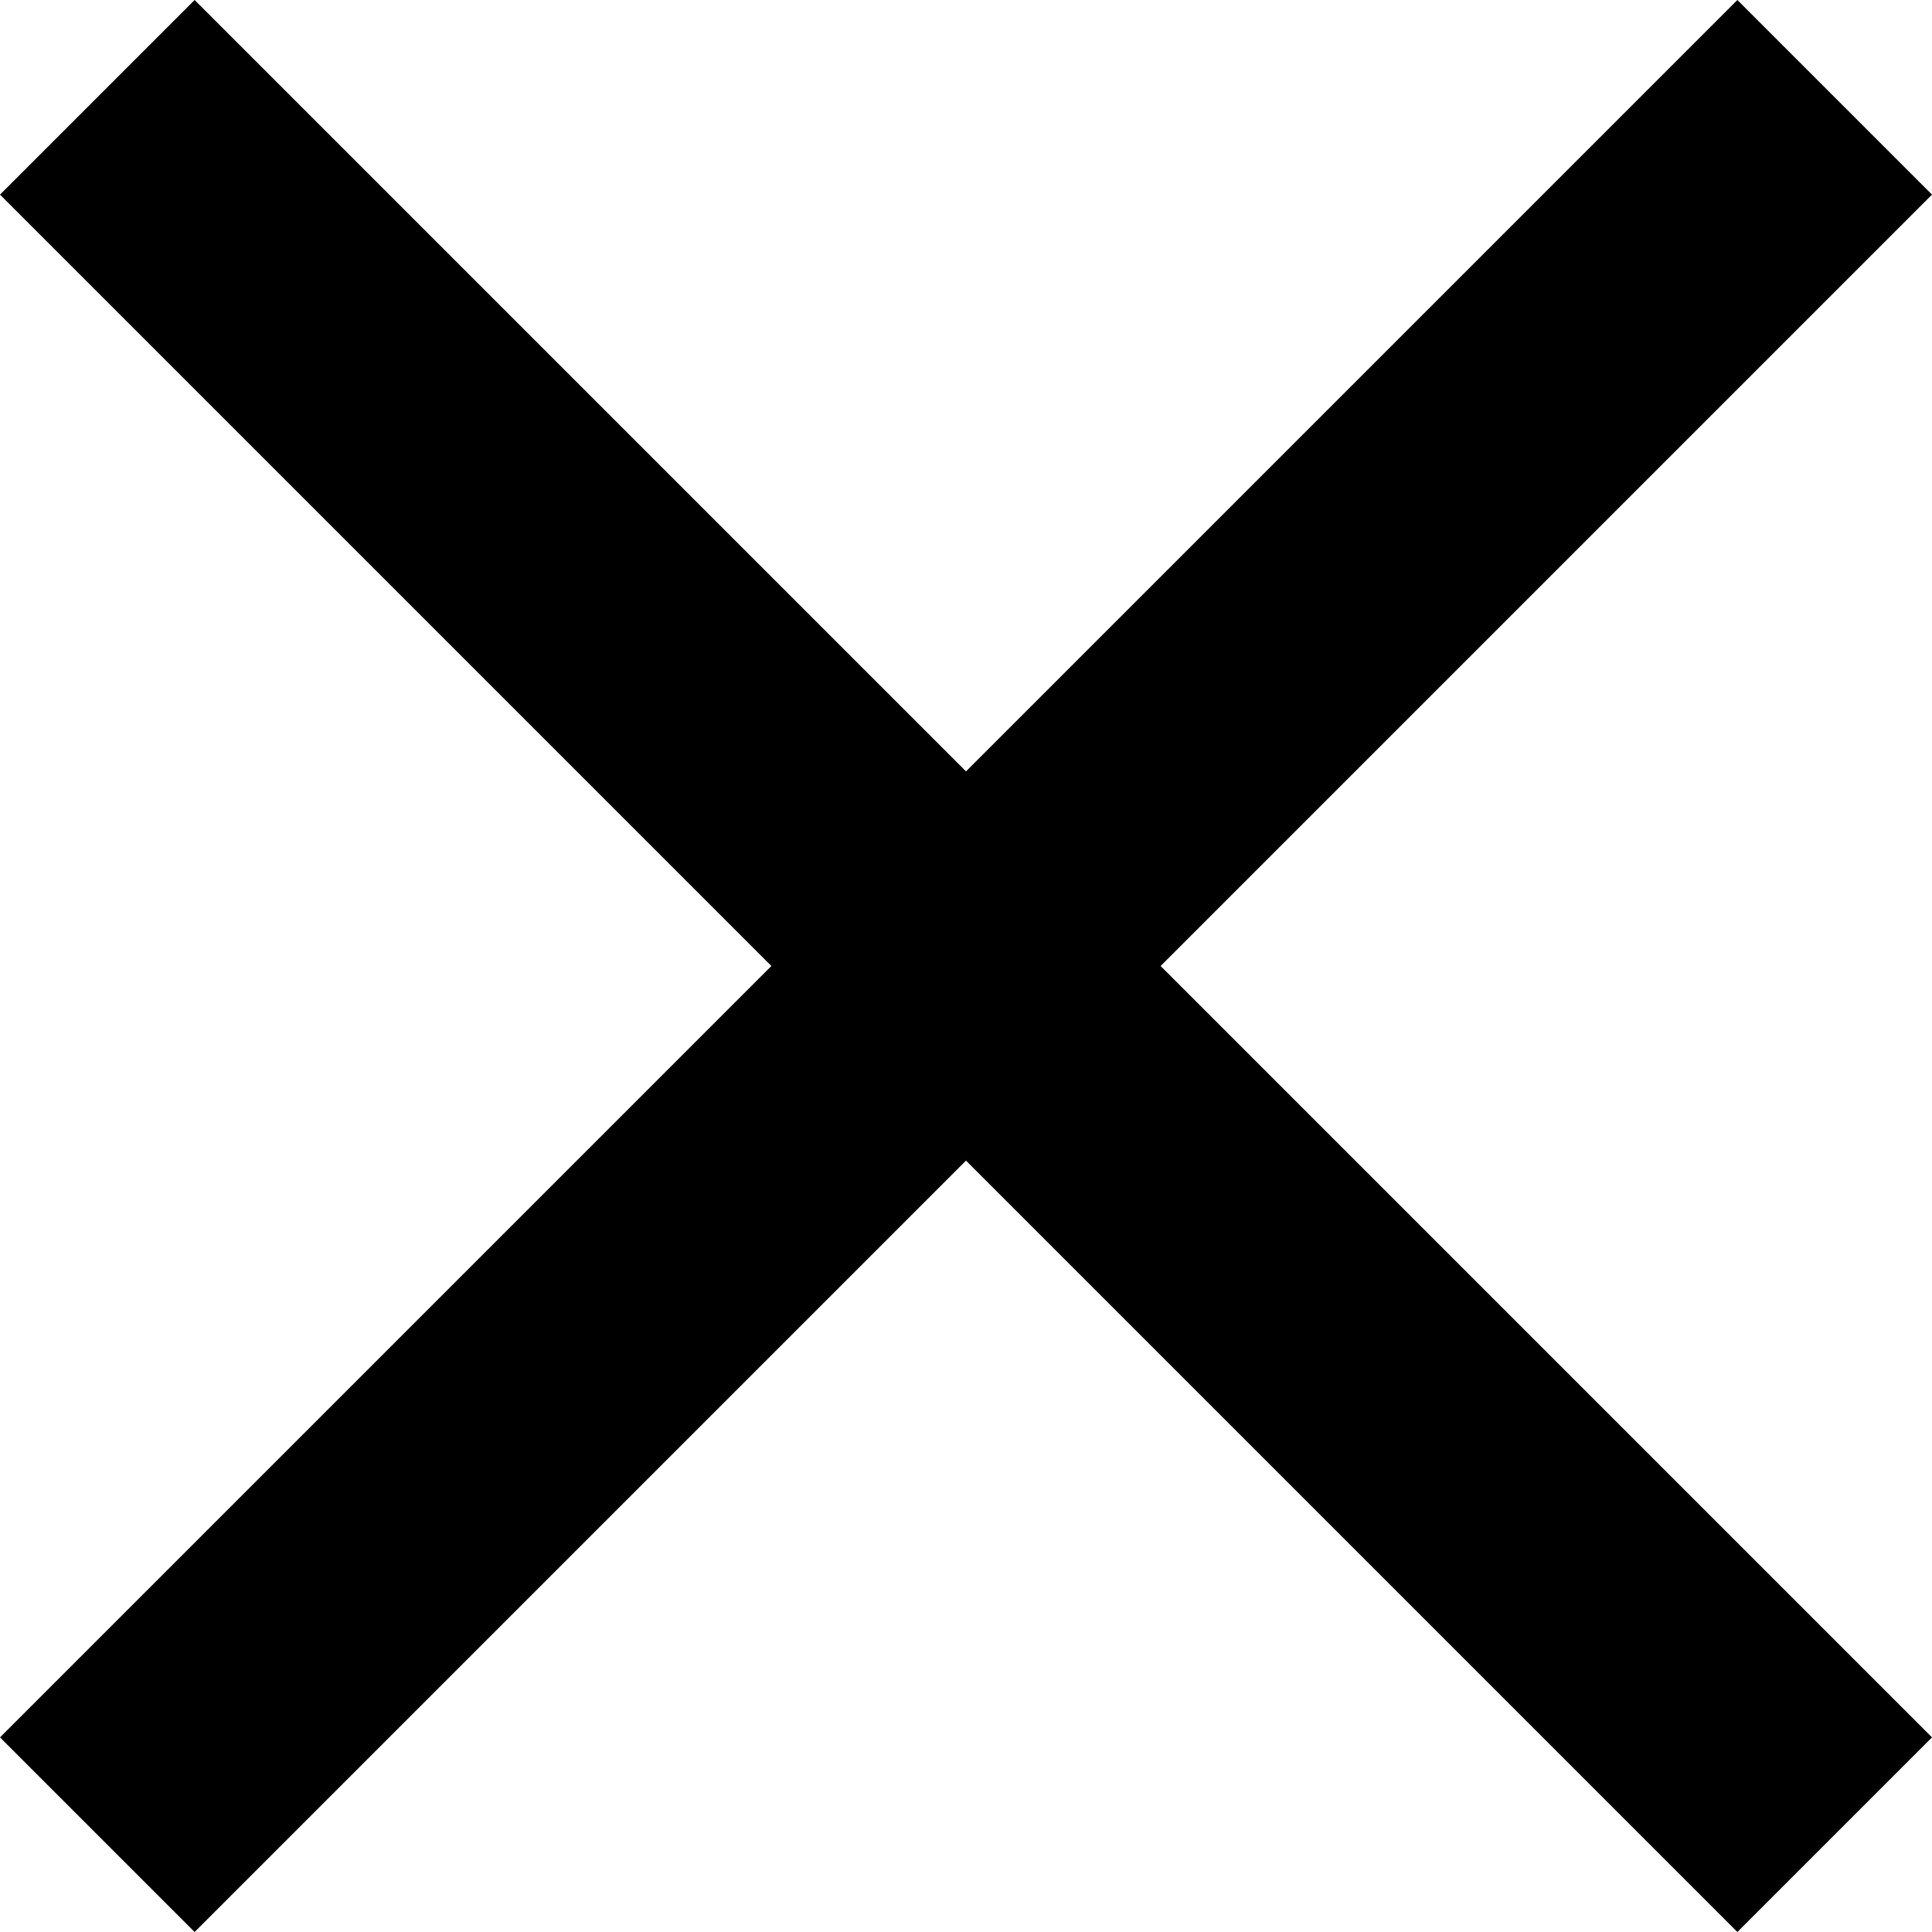
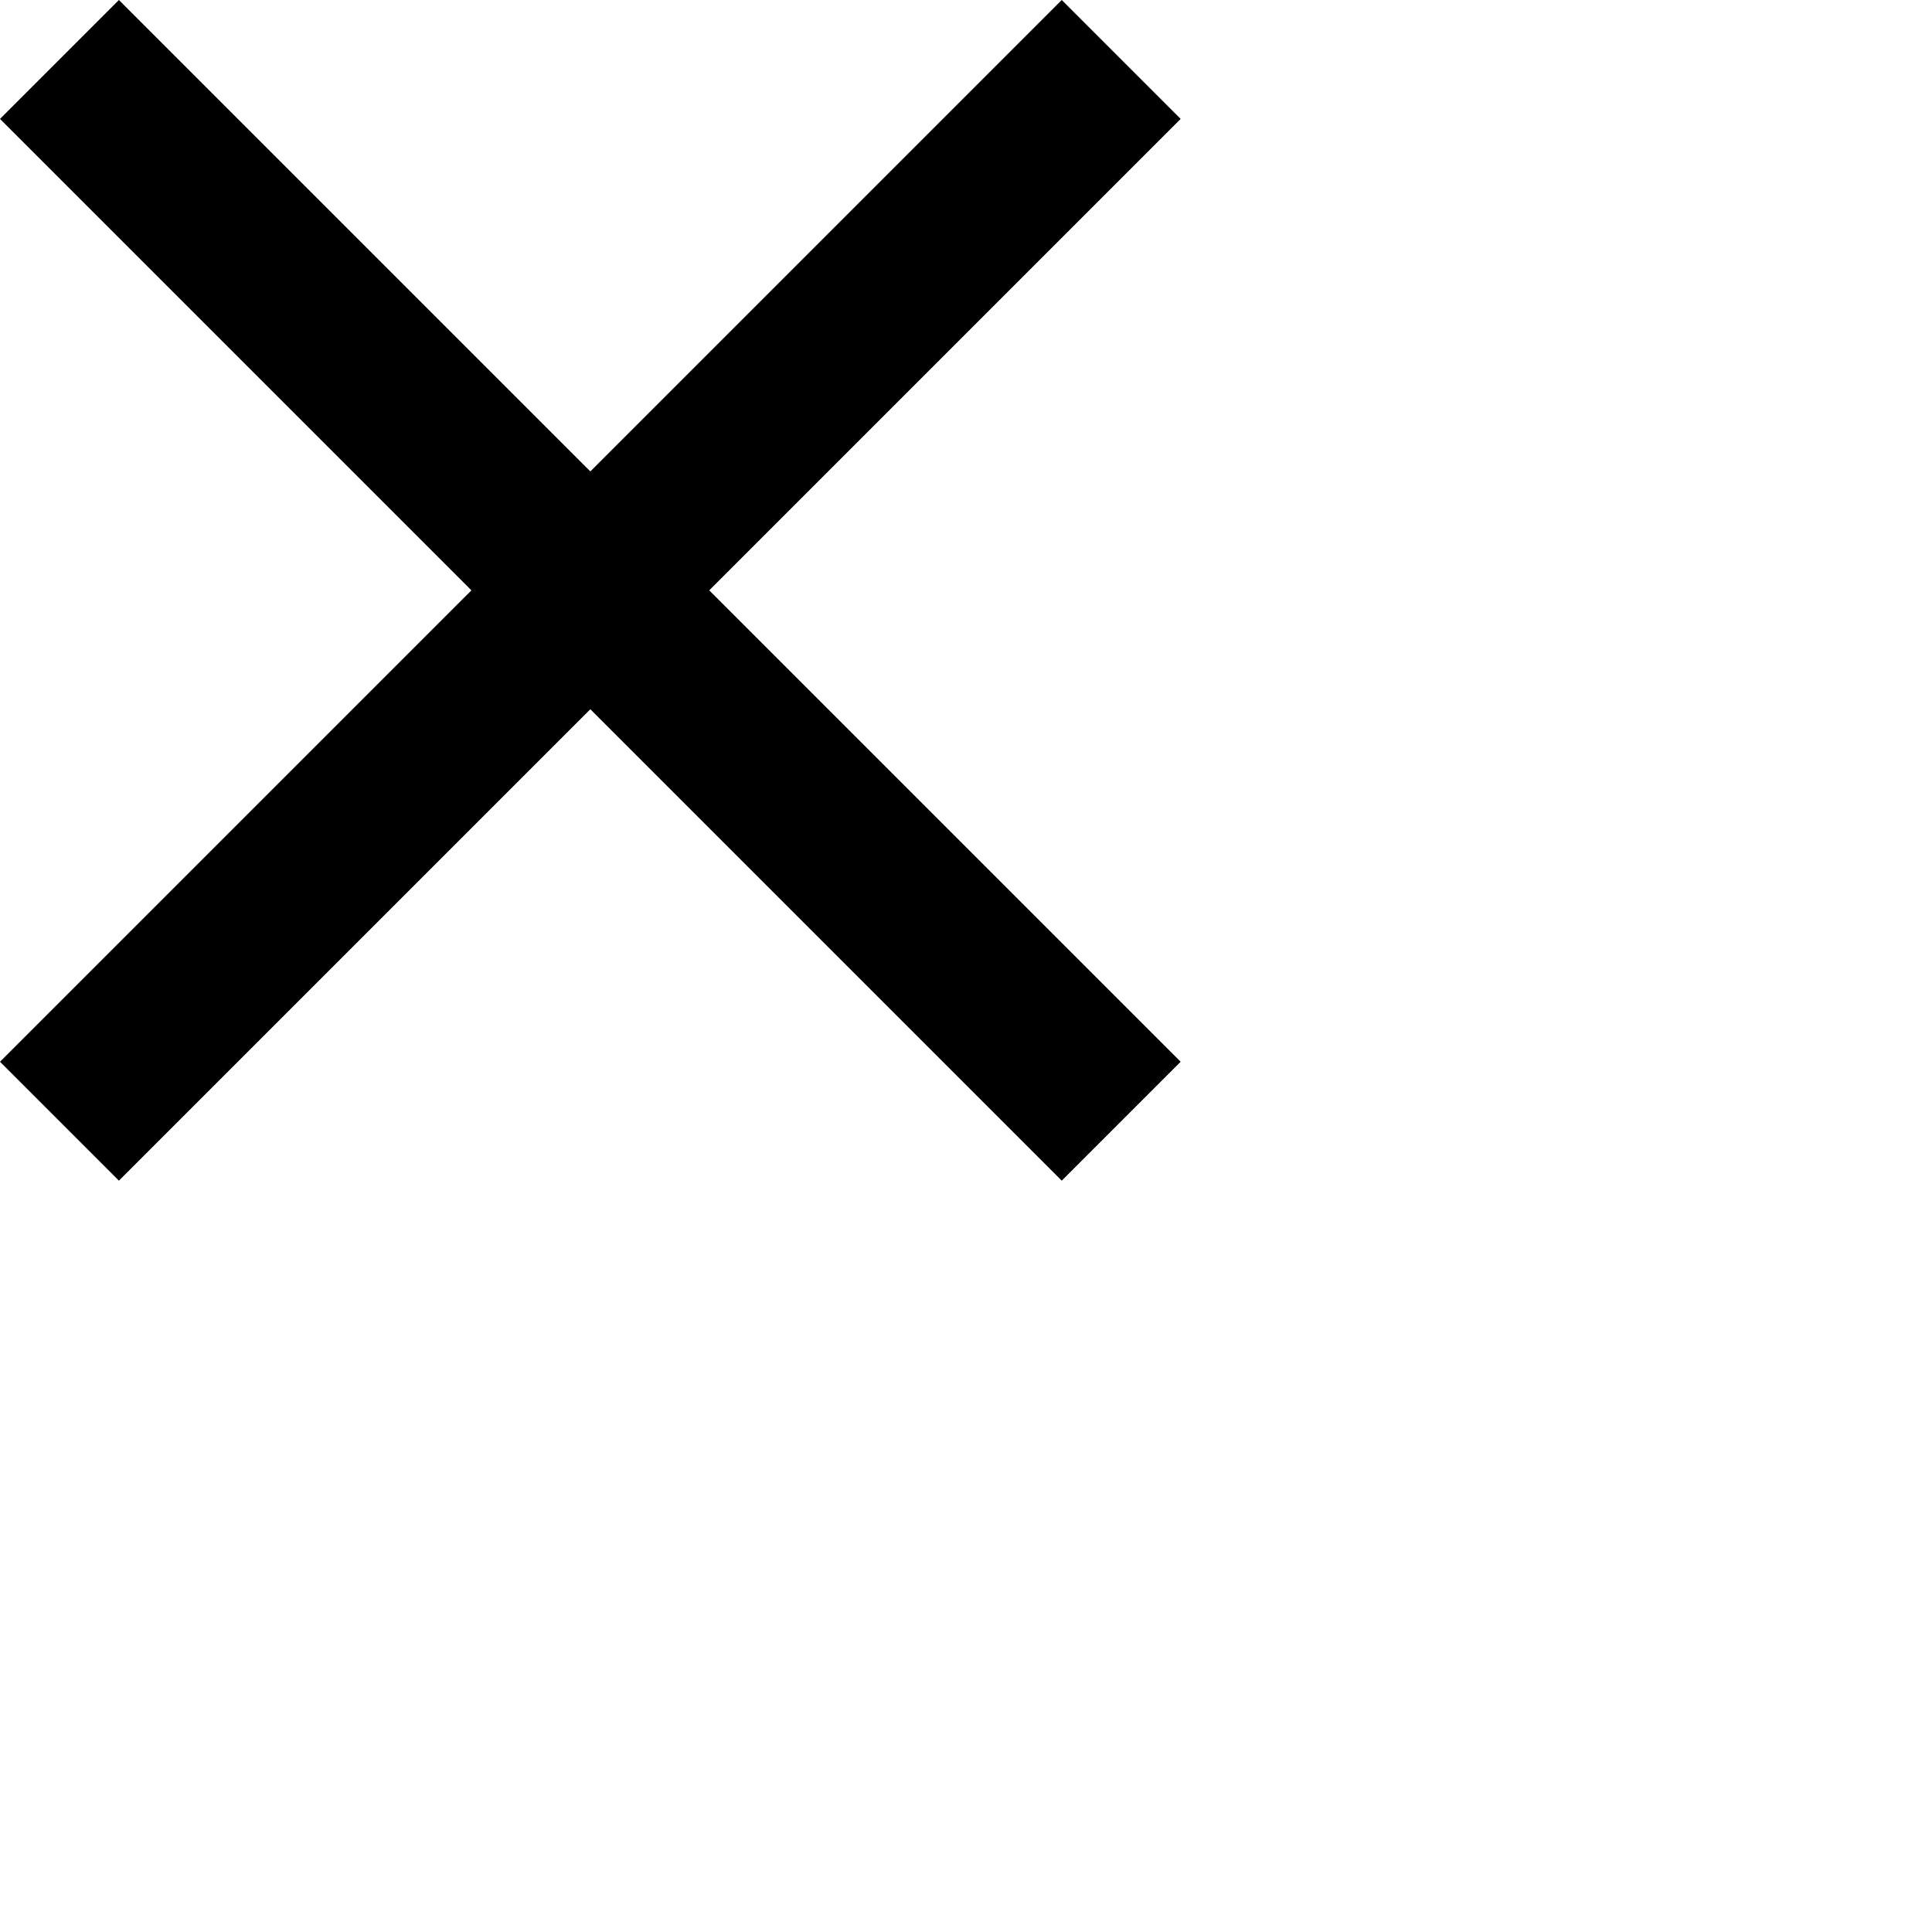
- <svg xmlns="http://www.w3.org/2000/svg" width="11" height="11" fill="none">
-   <path d="M11 1.108 9.892 0 5.5 4.392 1.108 0 0 1.108 4.392 5.5 0 9.892 1.108 11 5.5 6.608 9.892 11 11 9.892 6.608 5.5 11 1.108Z" fill="#000" />
+ <svg xmlns="http://www.w3.org/2000/svg" width="18" height="18">
+   <path d="M11 1.108 9.892 0 5.5 4.392 1.108 0 0 1.108 4.392 5.5 0 9.892 1.108 11 5.5 6.608 9.892 11 11 9.892 6.608 5.5 11 1.108Z" />
</svg>
